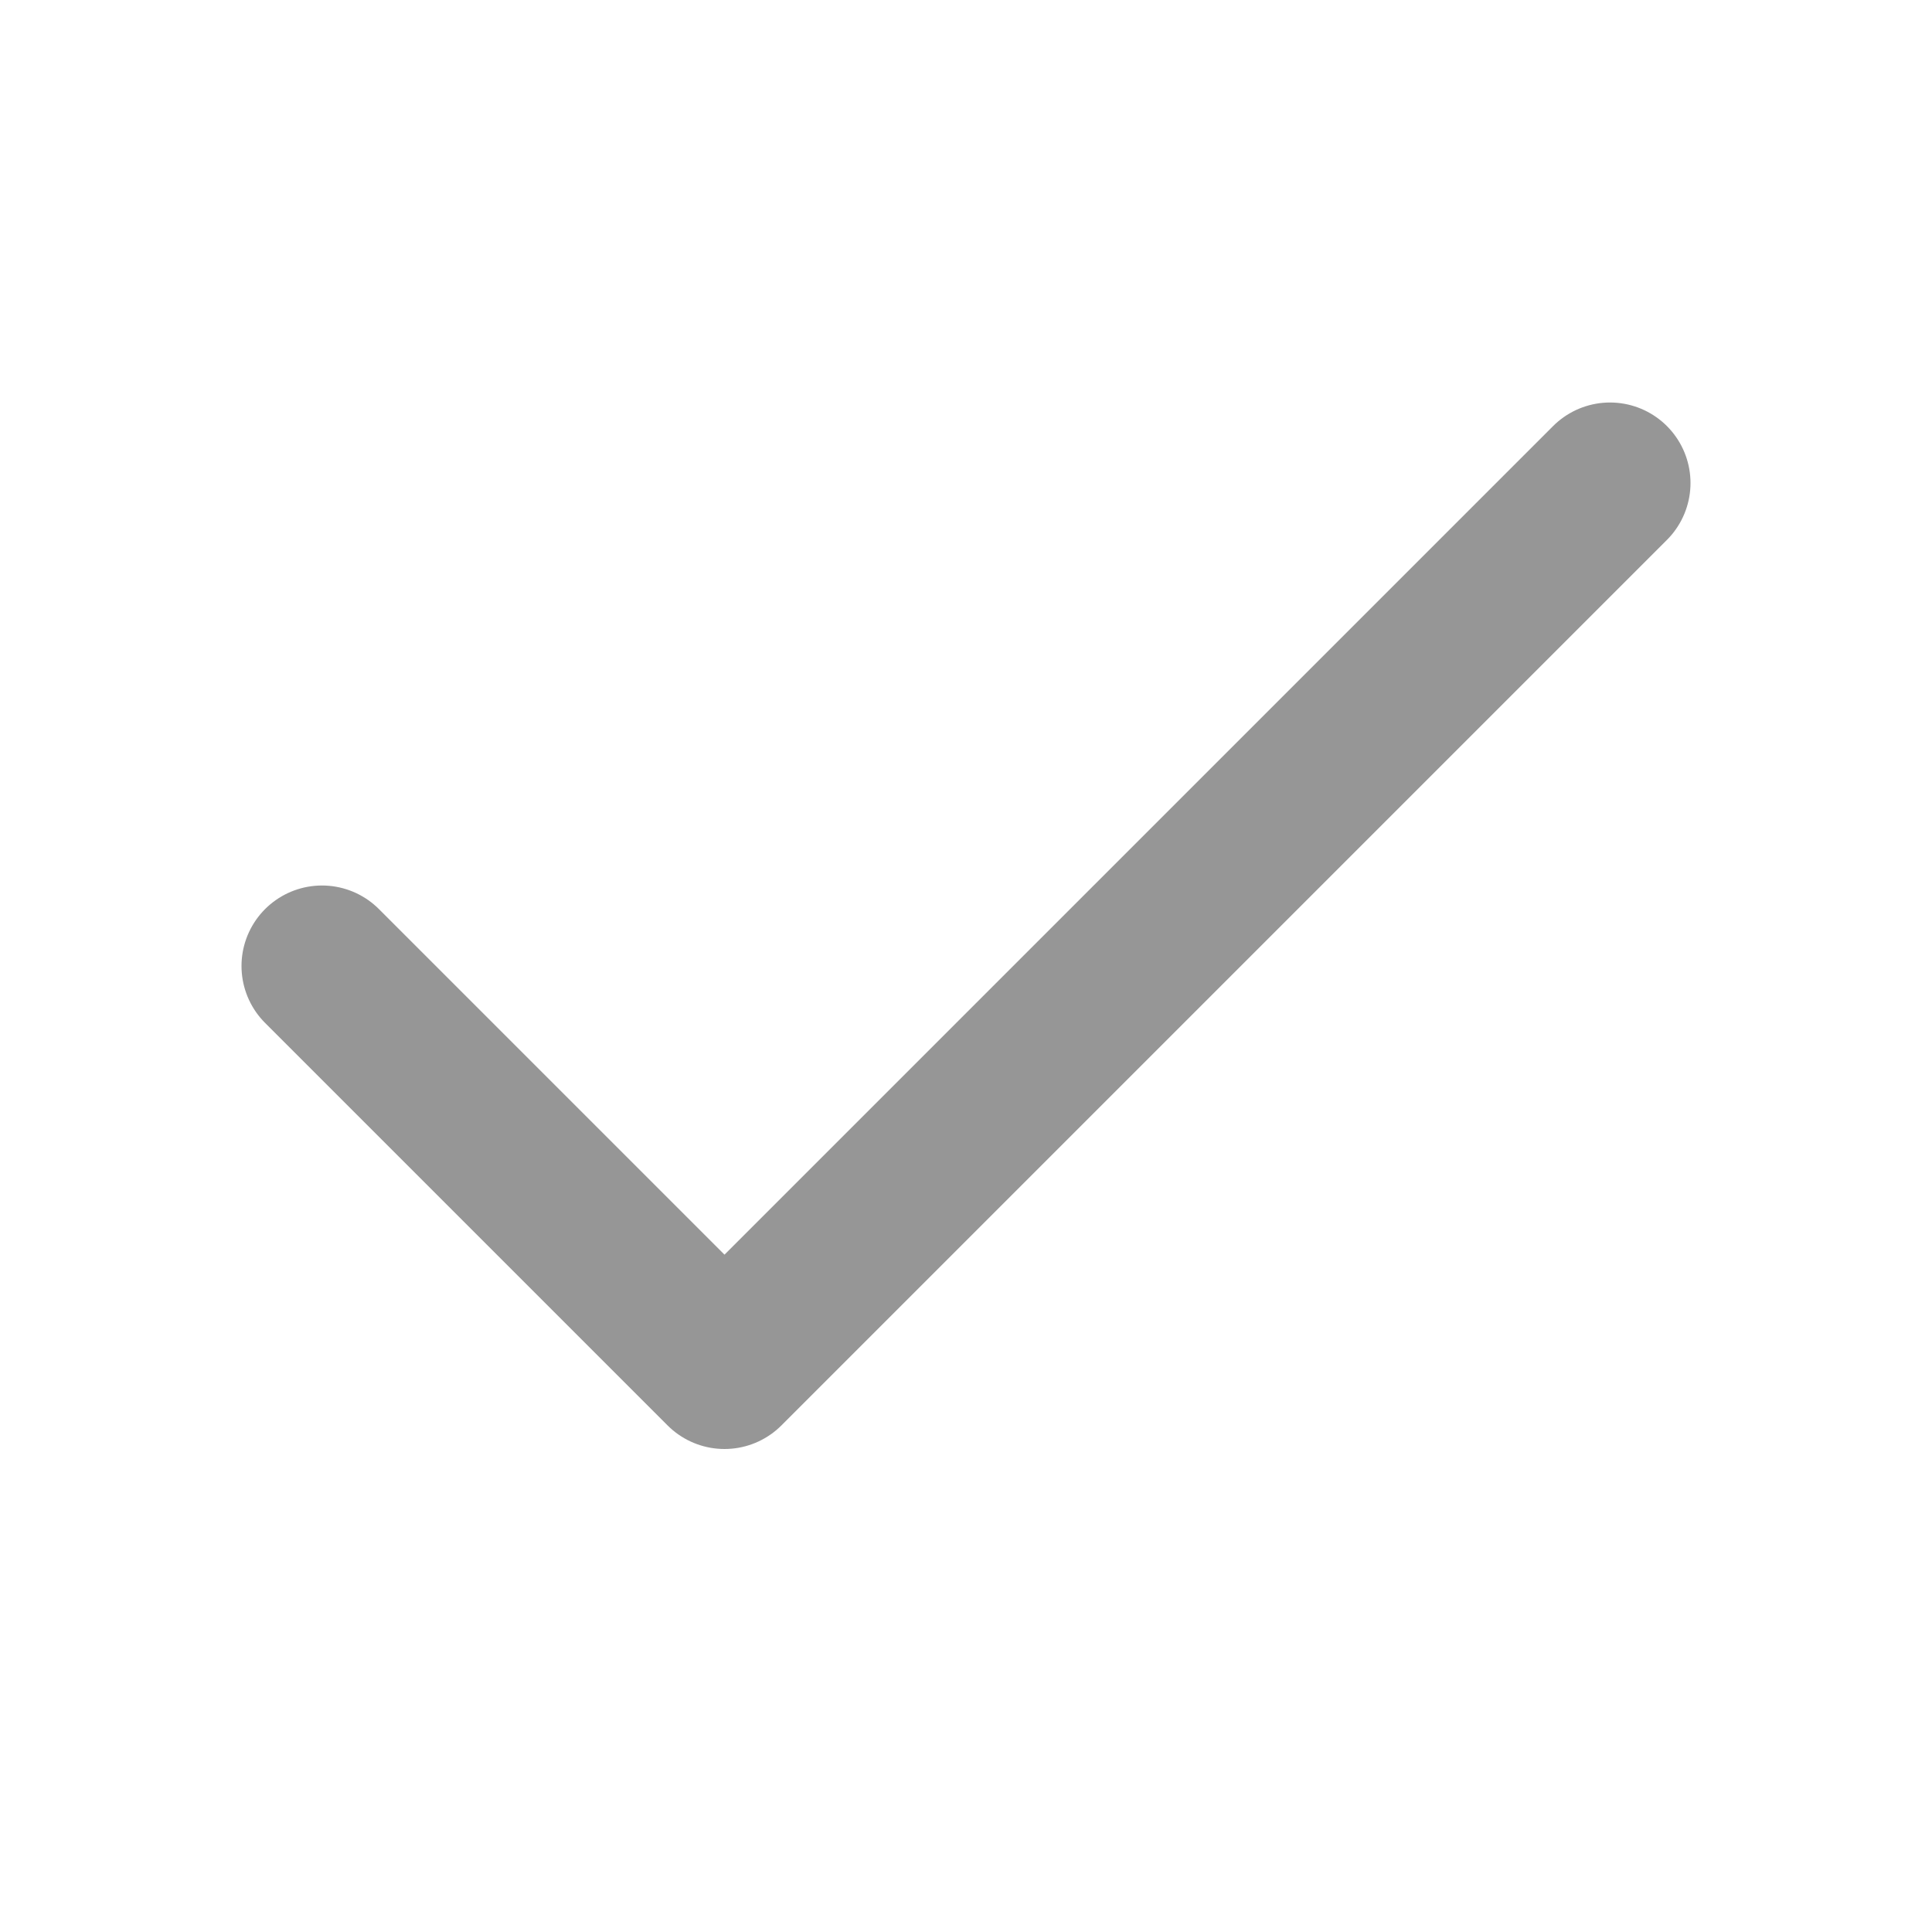
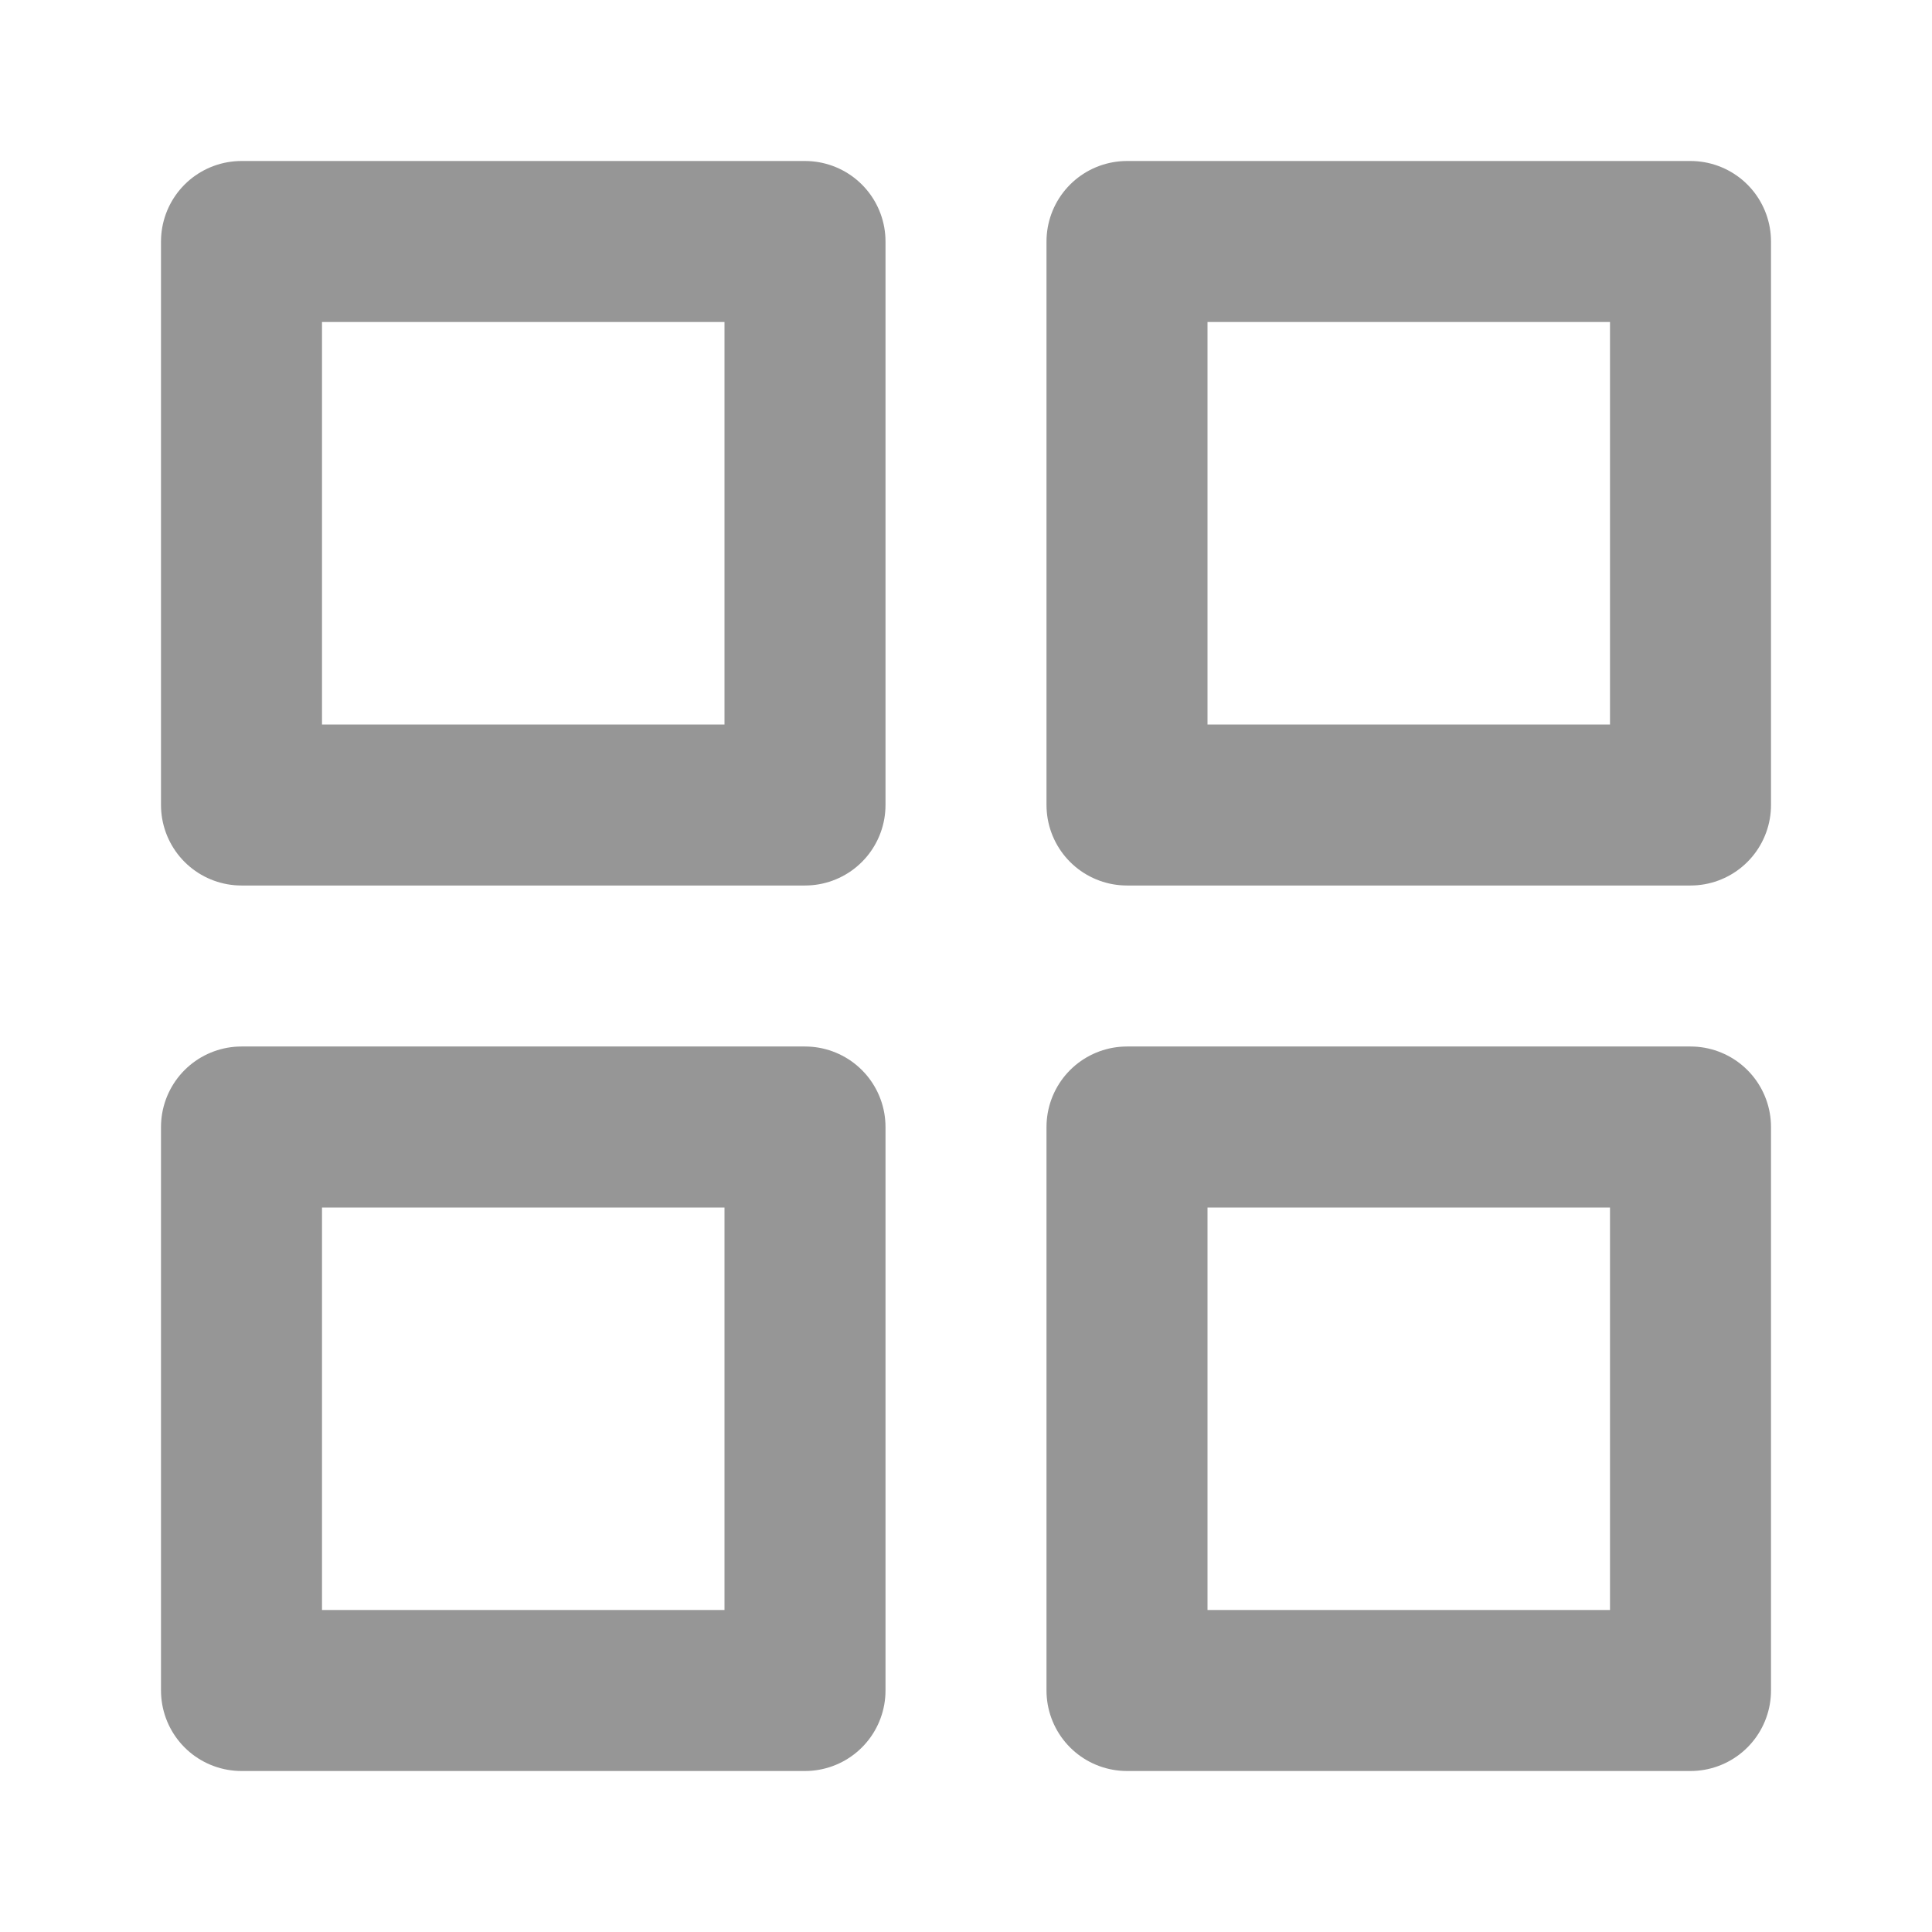
<svg xmlns="http://www.w3.org/2000/svg" width="24" height="24" viewBox="0 0 24 24" fill="none" stroke="#969696" stroke-width="2" stroke-linecap="round" stroke-linejoin="round">
-   <polyline points="20 6 9 17 4 12" />
+   <rect x="3" y="3" width="7" height="7" />
+   <rect x="14" y="3" width="7" height="7" />
+   <rect x="14" y="14" width="7" height="7" />
+   <rect x="3" y="14" width="7" height="7" />
</svg>
